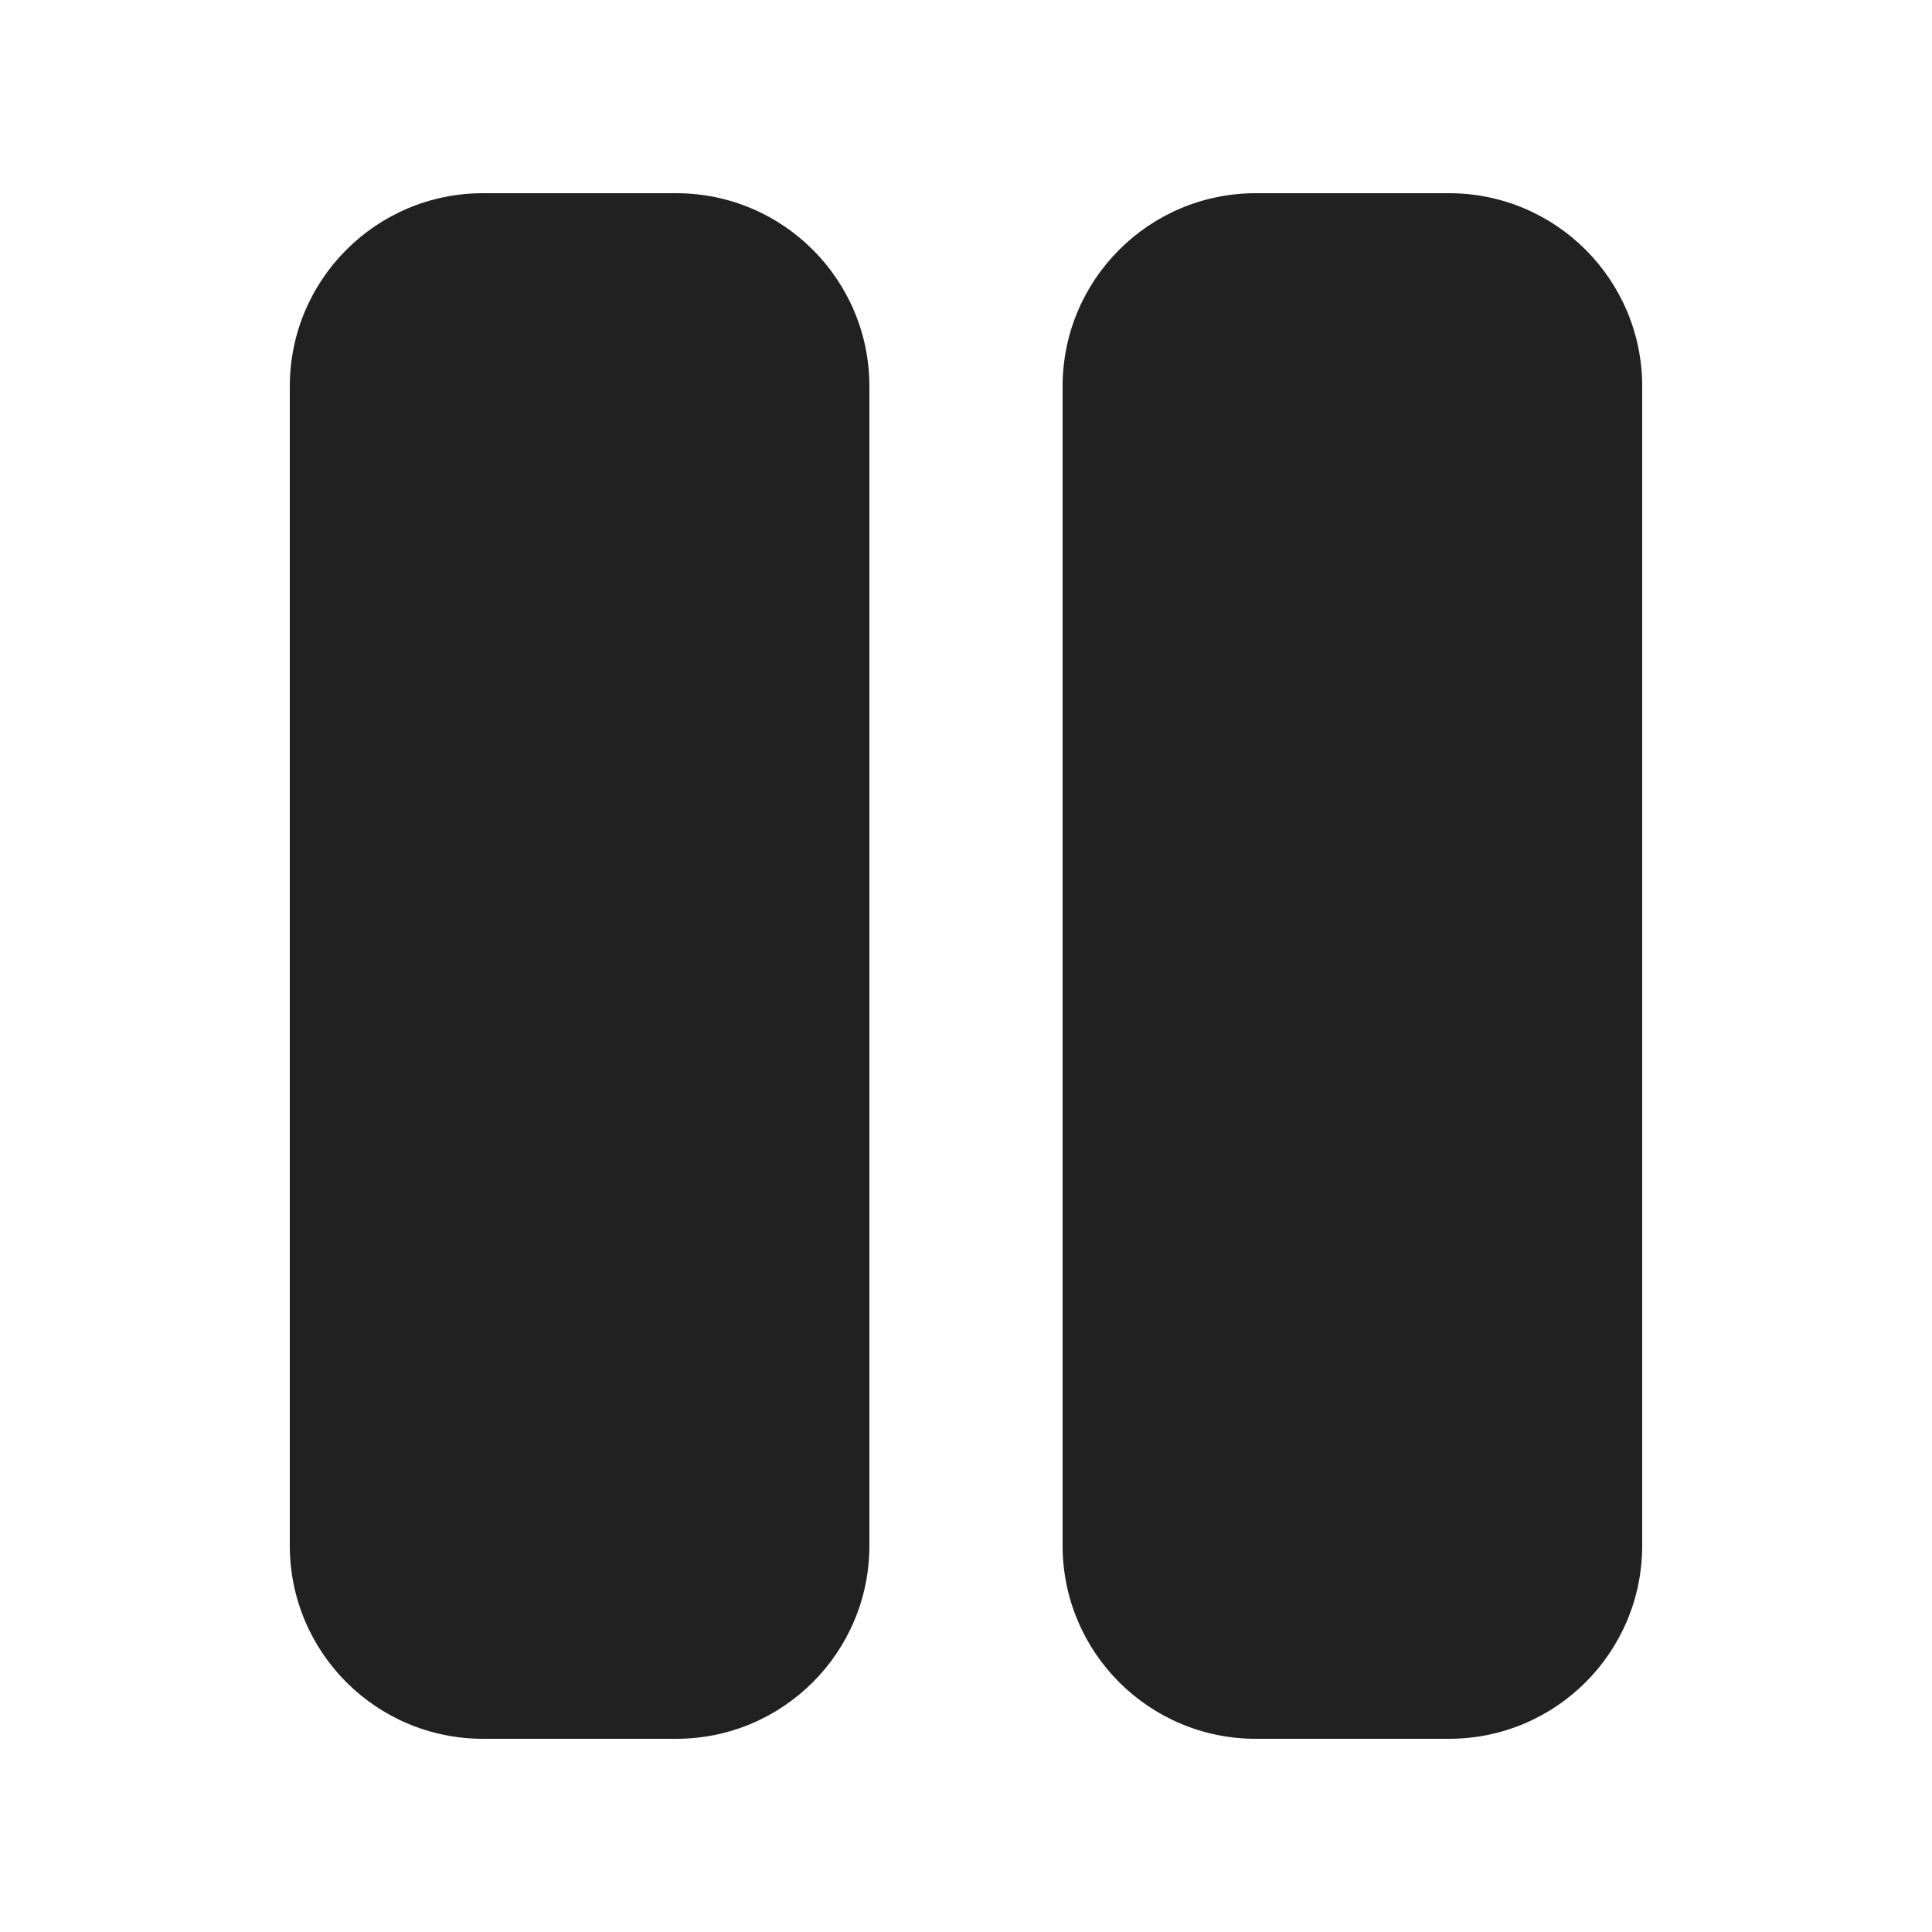
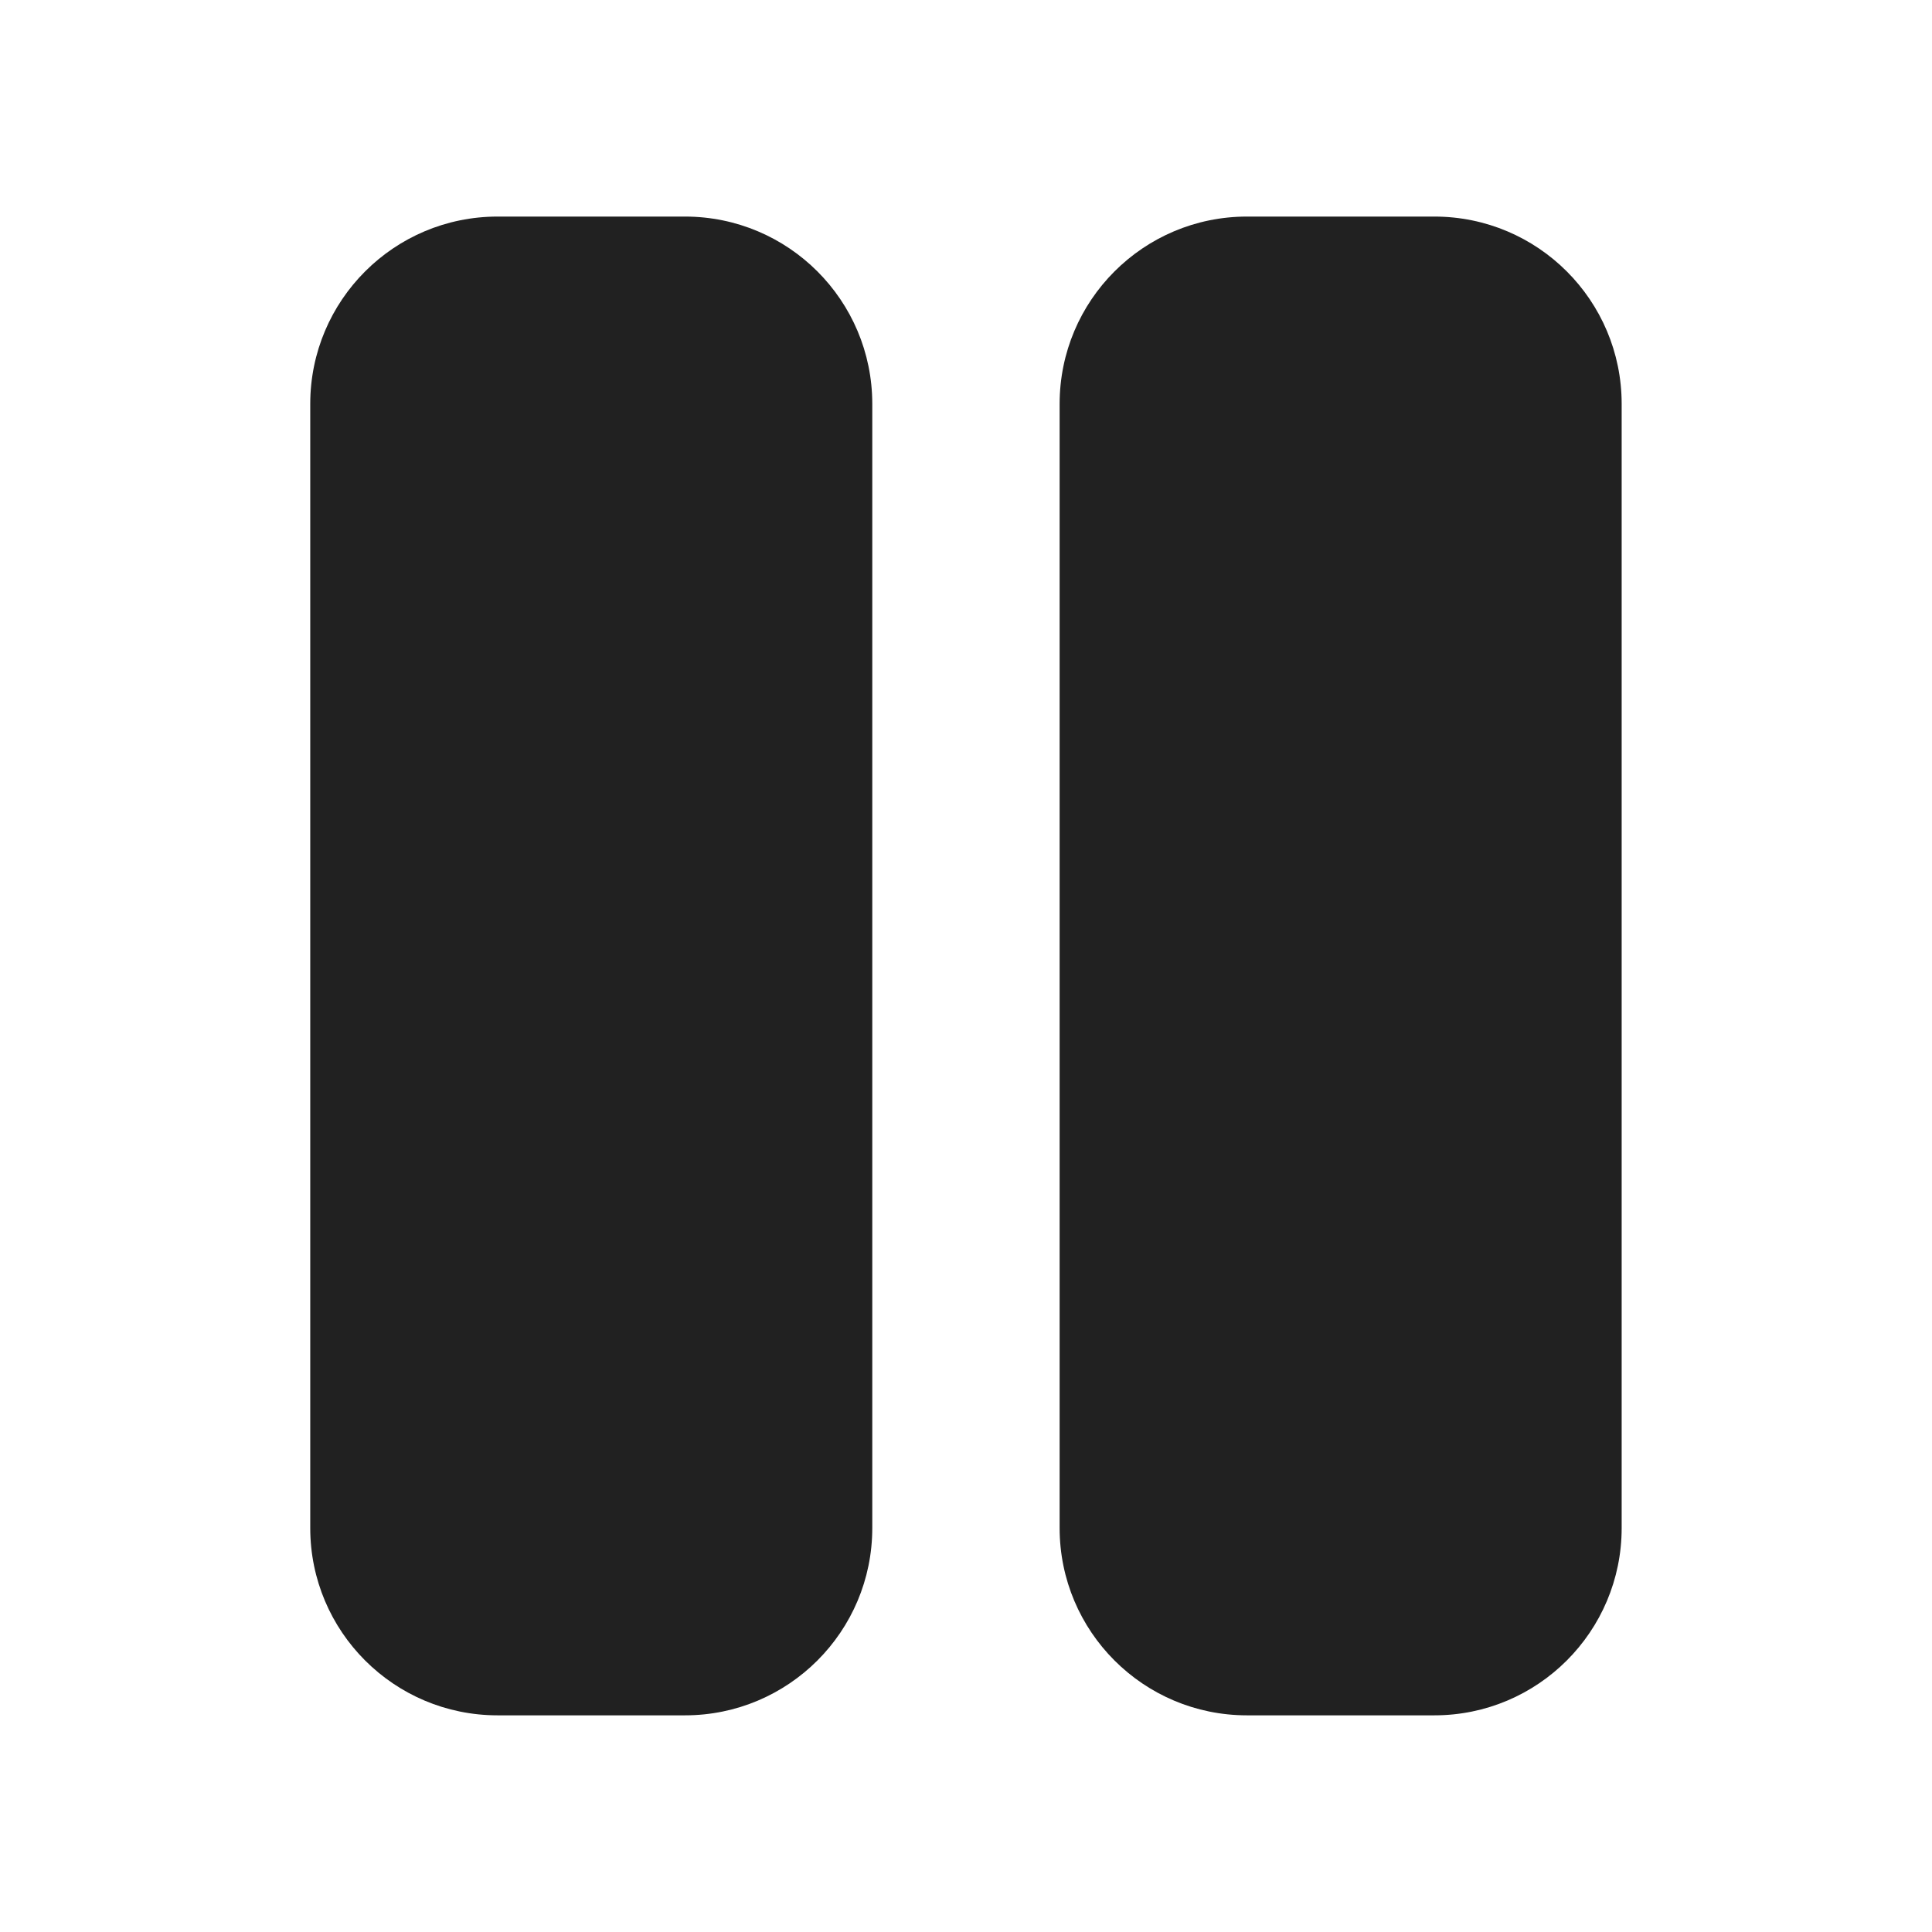
- <svg xmlns="http://www.w3.org/2000/svg" width="20" height="20" viewBox="0 0 20 20" fill="none">
+ <svg xmlns="http://www.w3.org/2000/svg" width="20" height="20" viewBox="-0.312 -0.312 20.625 20.625" fill="none">
  <path d="M5 2C3.895 2 3 2.895 3 4V16C3 17.105 3.895 18 5 18H7C8.105 18 9 17.105 9 16V4C9 2.895 8.105 2 7 2H5ZM13 2C11.895 2 11 2.895 11 4V16C11 17.105 11.895 18 13 18H15C16.105 18 17 17.105 17 16V4C17 2.895 16.105 2 15 2H13Z" fill="#212121" />
</svg>
